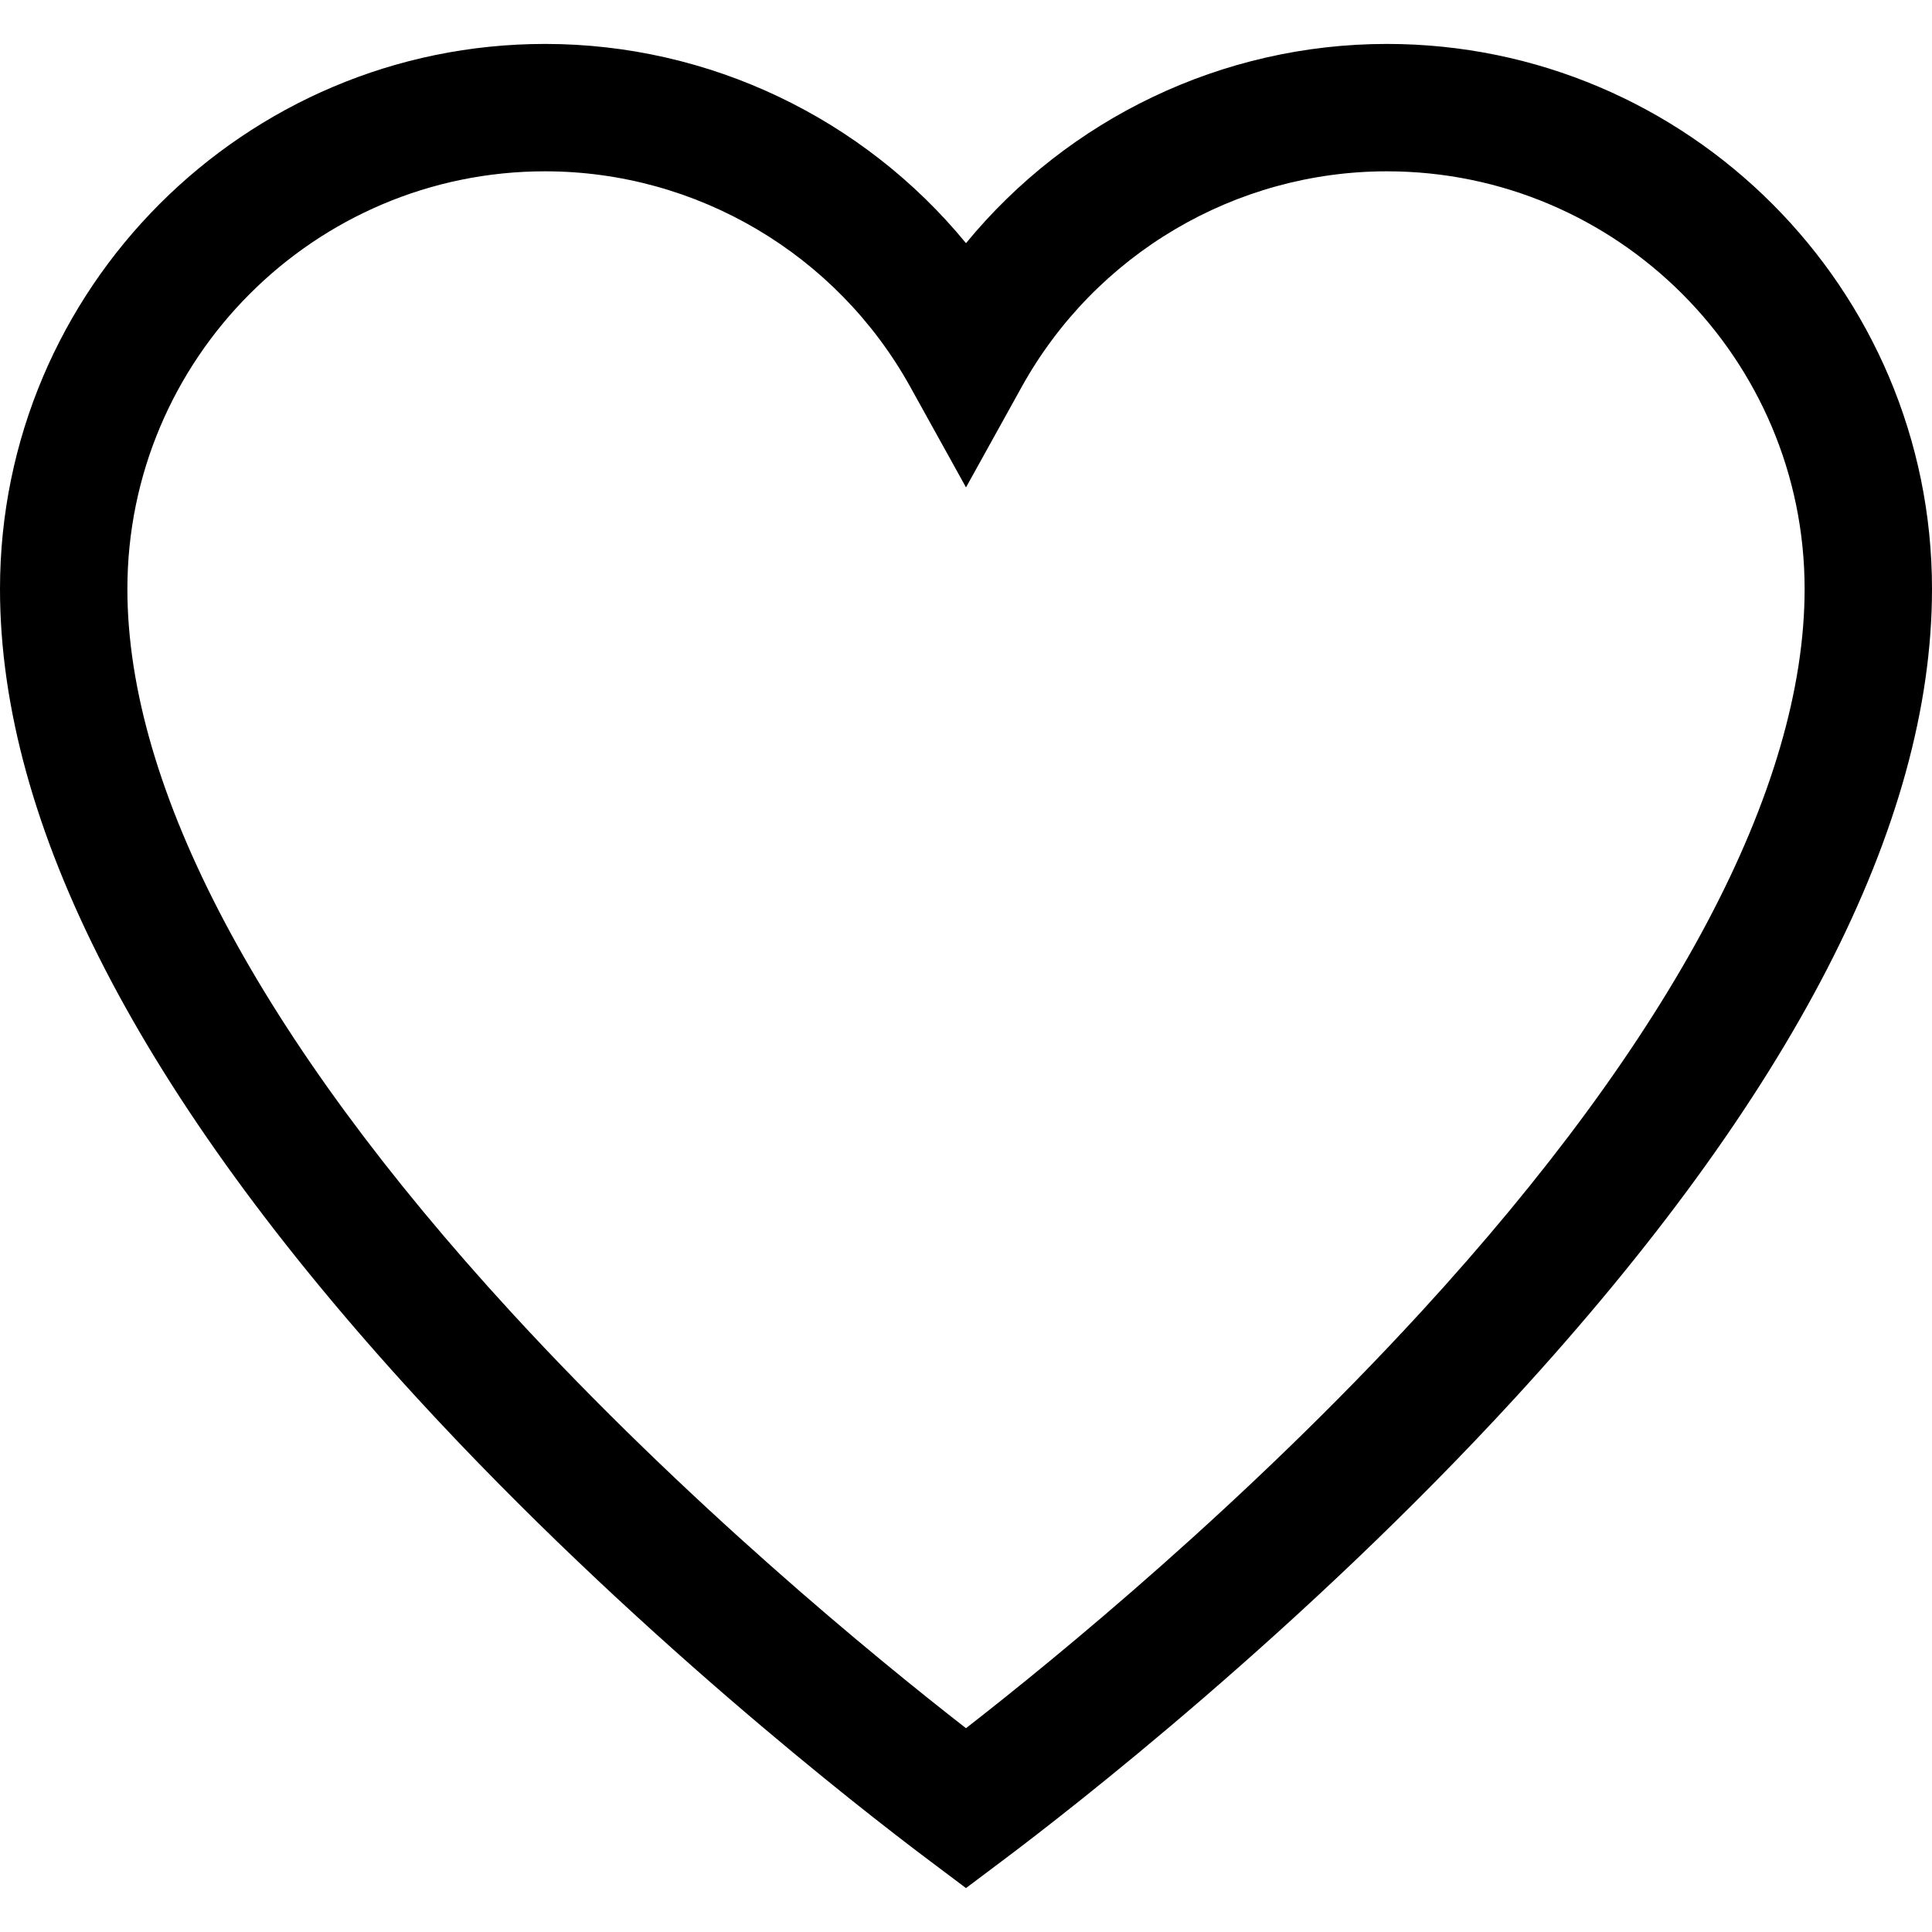
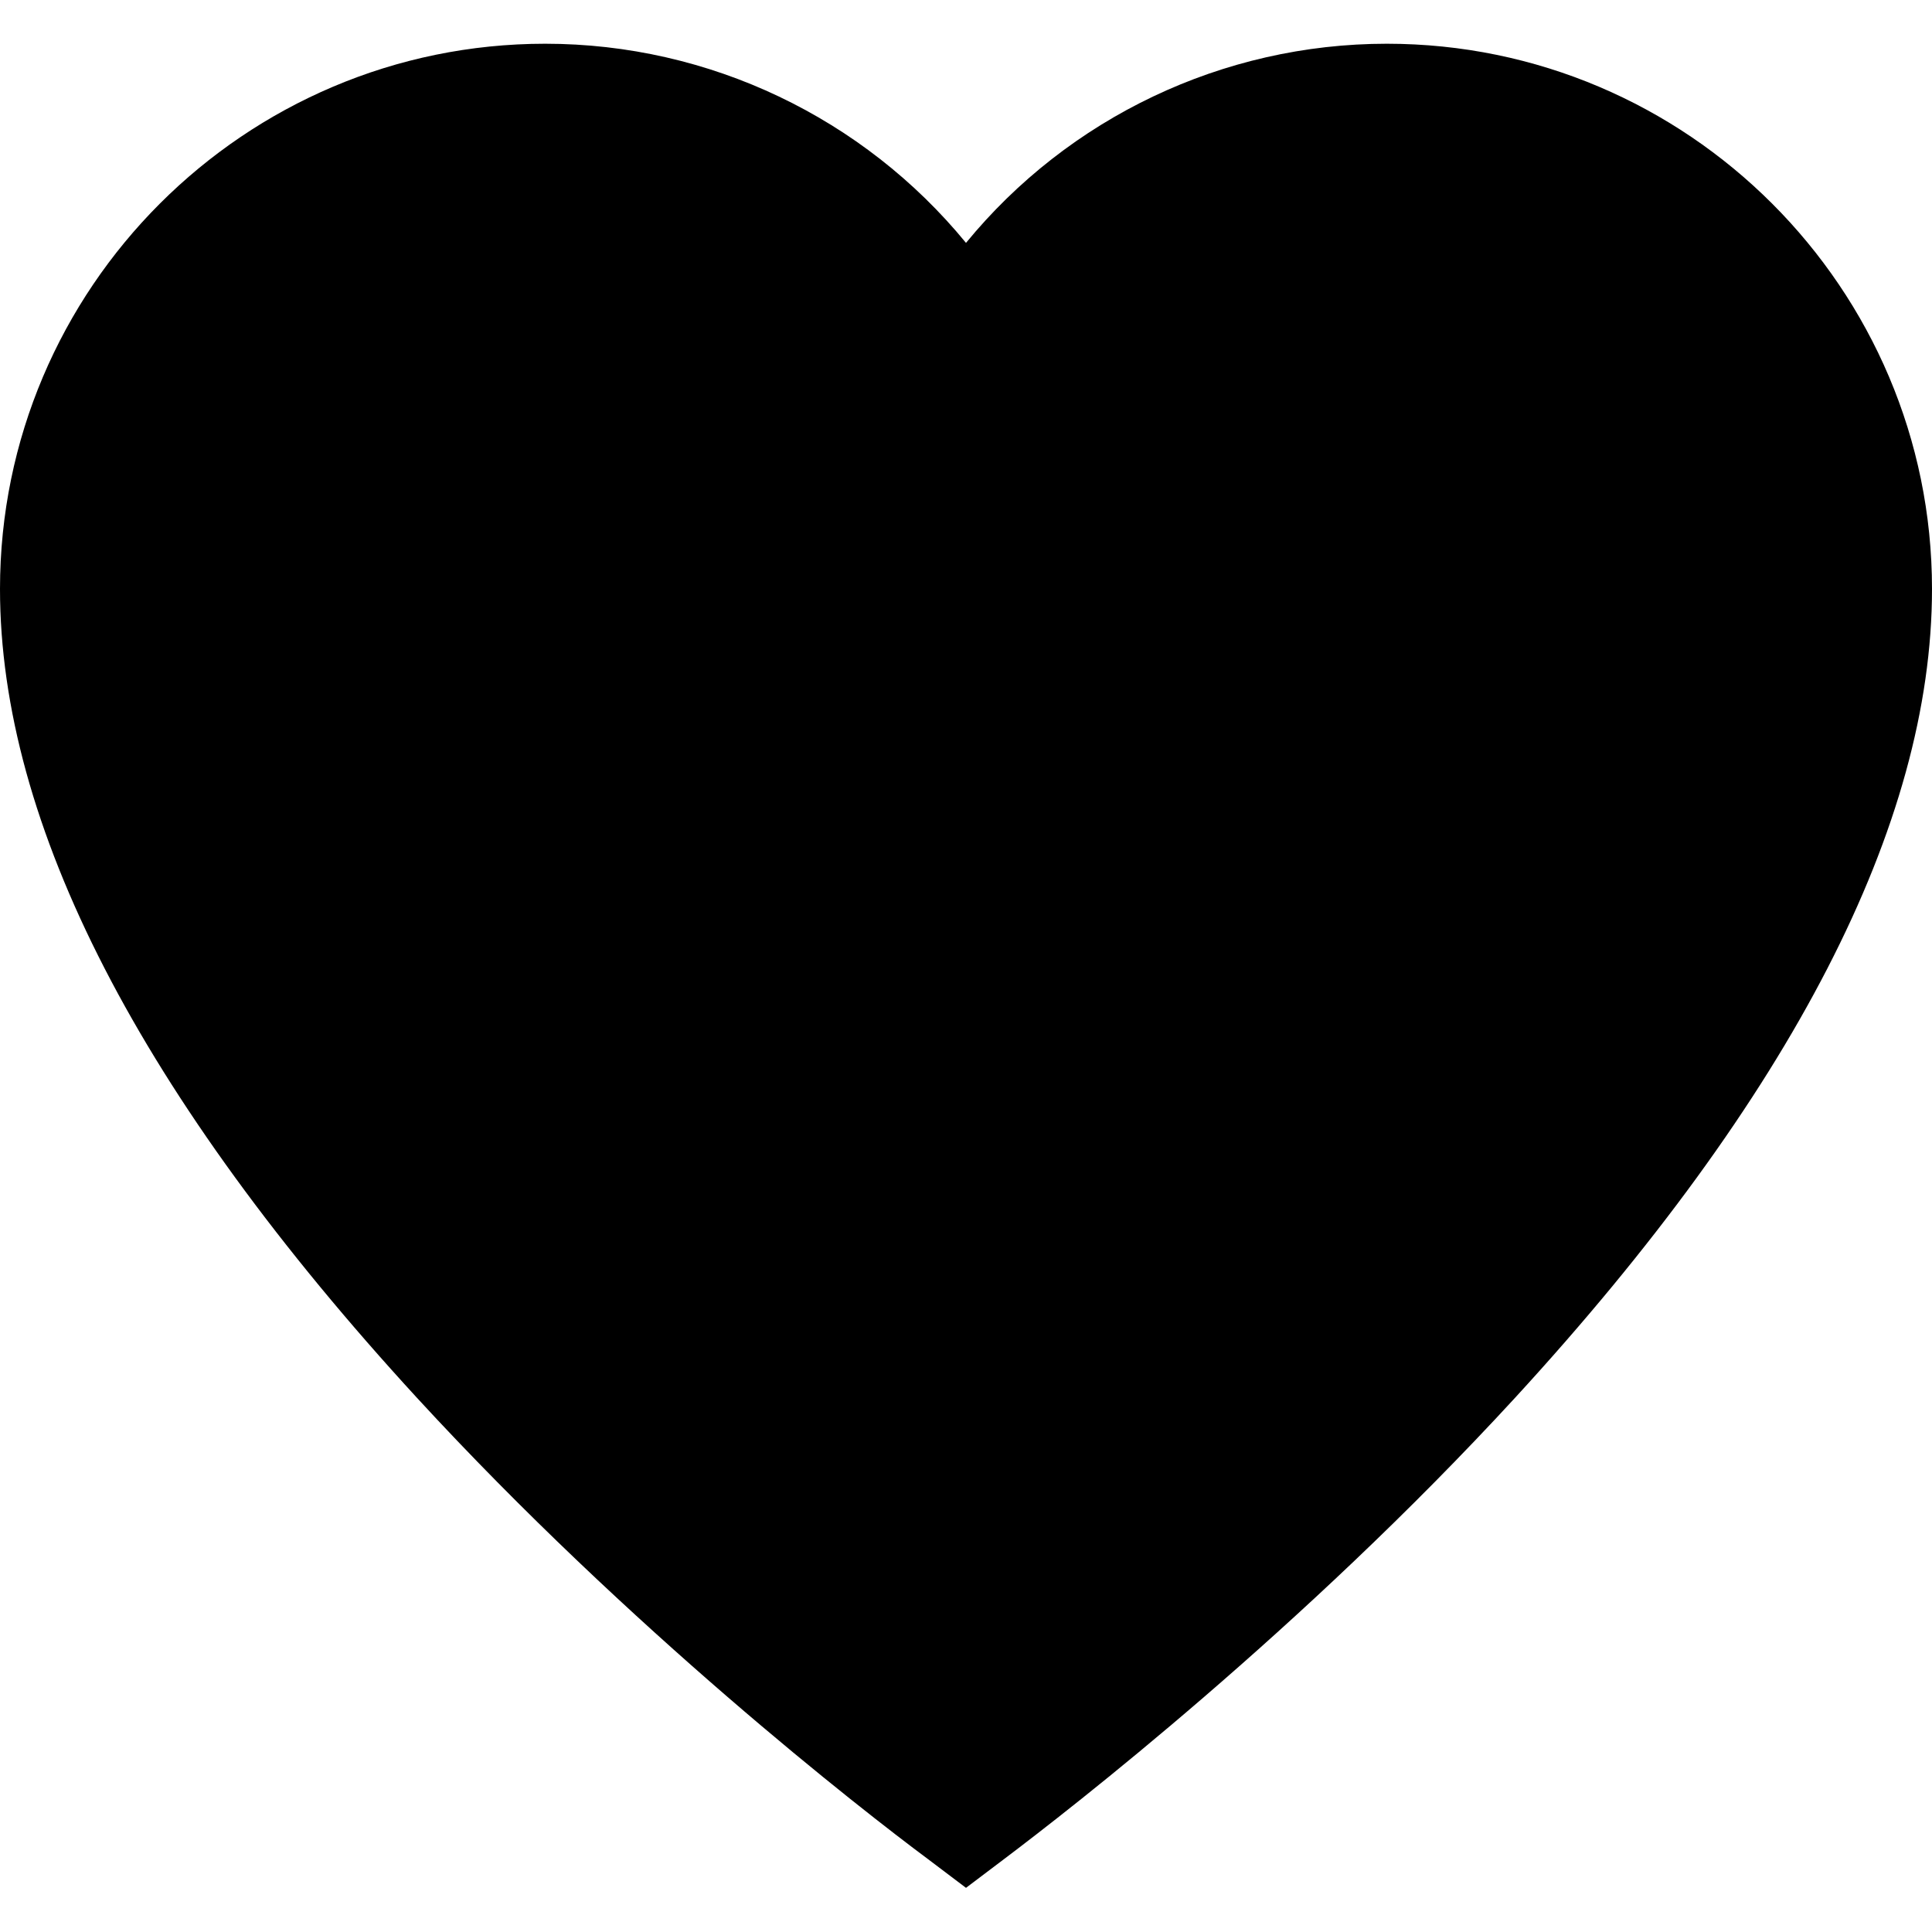
<svg xmlns="http://www.w3.org/2000/svg" version="1.1" id="Layer_1" x="0px" y="0px" viewBox="0 0 455 455" style="enable-background:new 0 0 455 455;" xml:space="preserve">
-   <path d="M326.632,10.346c-38.733,0-74.991,17.537-99.132,46.92c-24.141-29.384-60.398-46.92-99.132-46.92  C57.586,10.346,0,67.931,0,138.714c0,55.426,33.05,119.535,98.23,190.546c50.161,54.647,104.728,96.959,120.257,108.626l9.01,6.769  l9.01-6.768c15.529-11.667,70.098-53.978,120.26-108.625C421.949,258.251,455,194.141,455,138.714  C455,67.931,397.414,10.346,326.632,10.346z M334.666,308.974c-41.259,44.948-85.648,81.283-107.169,98.029  c-21.52-16.746-65.907-53.082-107.166-98.03C61.236,244.592,30,185.717,30,138.714c0-54.24,44.128-98.368,98.368-98.368  c35.694,0,68.652,19.454,86.013,50.771l13.119,23.666l13.119-23.666c17.36-31.316,50.318-50.771,86.013-50.771  c54.24,0,98.368,44.127,98.368,98.368C425,185.719,393.763,244.594,334.666,308.974z" />
-   <g>
- </g>
-   <g>
- </g>
-   <g>
- </g>
-   <g>
- </g>
-   <g>
- </g>
-   <g>
- </g>
-   <g>
- </g>
-   <g>
- </g>
-   <g>
- </g>
-   <g>
- </g>
-   <g>
- </g>
-   <g>
- </g>
-   <g>
- </g>
-   <g>
- </g>
-   <g>
- </g>
+   <path id="path1" d="M326.6,10.3c-38.7,0-75,17.5-99.1,46.9c-24.1-29.4-60.4-46.9-99.1-46.9C57.6,10.3,0,67.9,0,138.7  c0,55.4,33,119.5,98.2,190.5c50.2,54.6,104.7,97,120.3,108.6l9,6.8l9-6.8c15.5-11.7,70.1-54,120.3-108.6  c65.2-71,98.2-135.1,98.2-190.5C455,67.9,397.4,10.3,326.6,10.3z" />
</svg>
